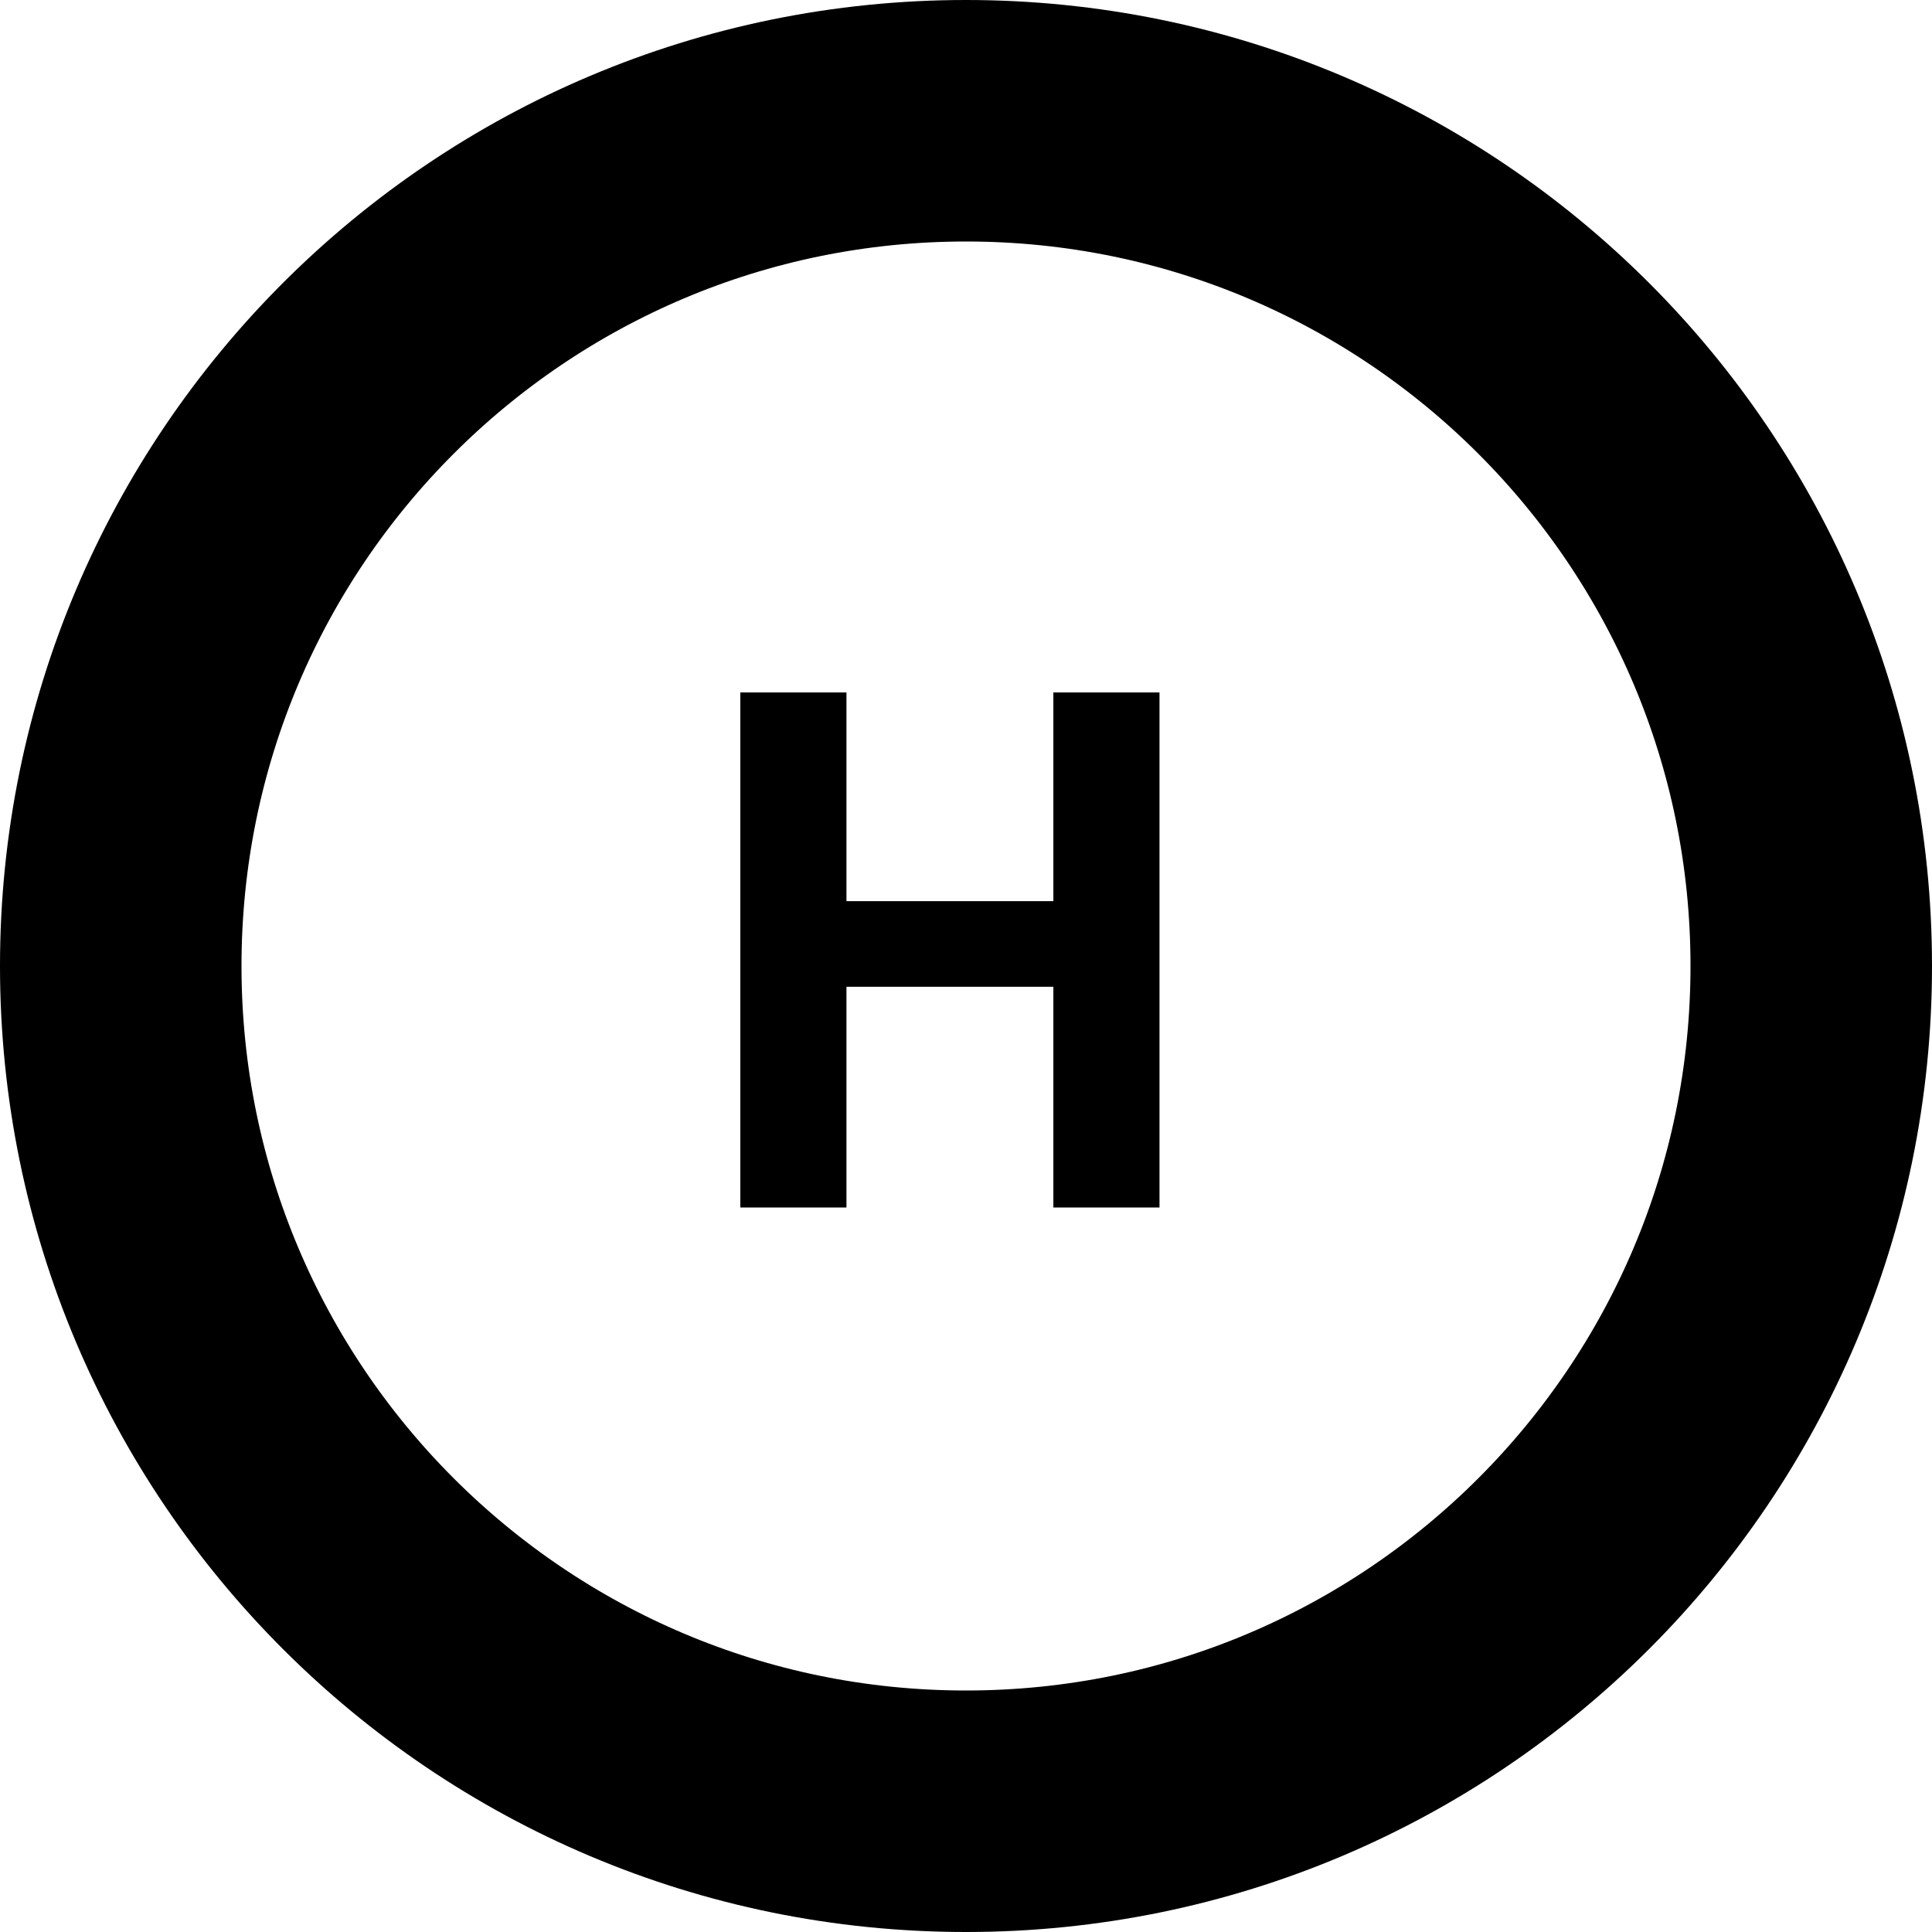
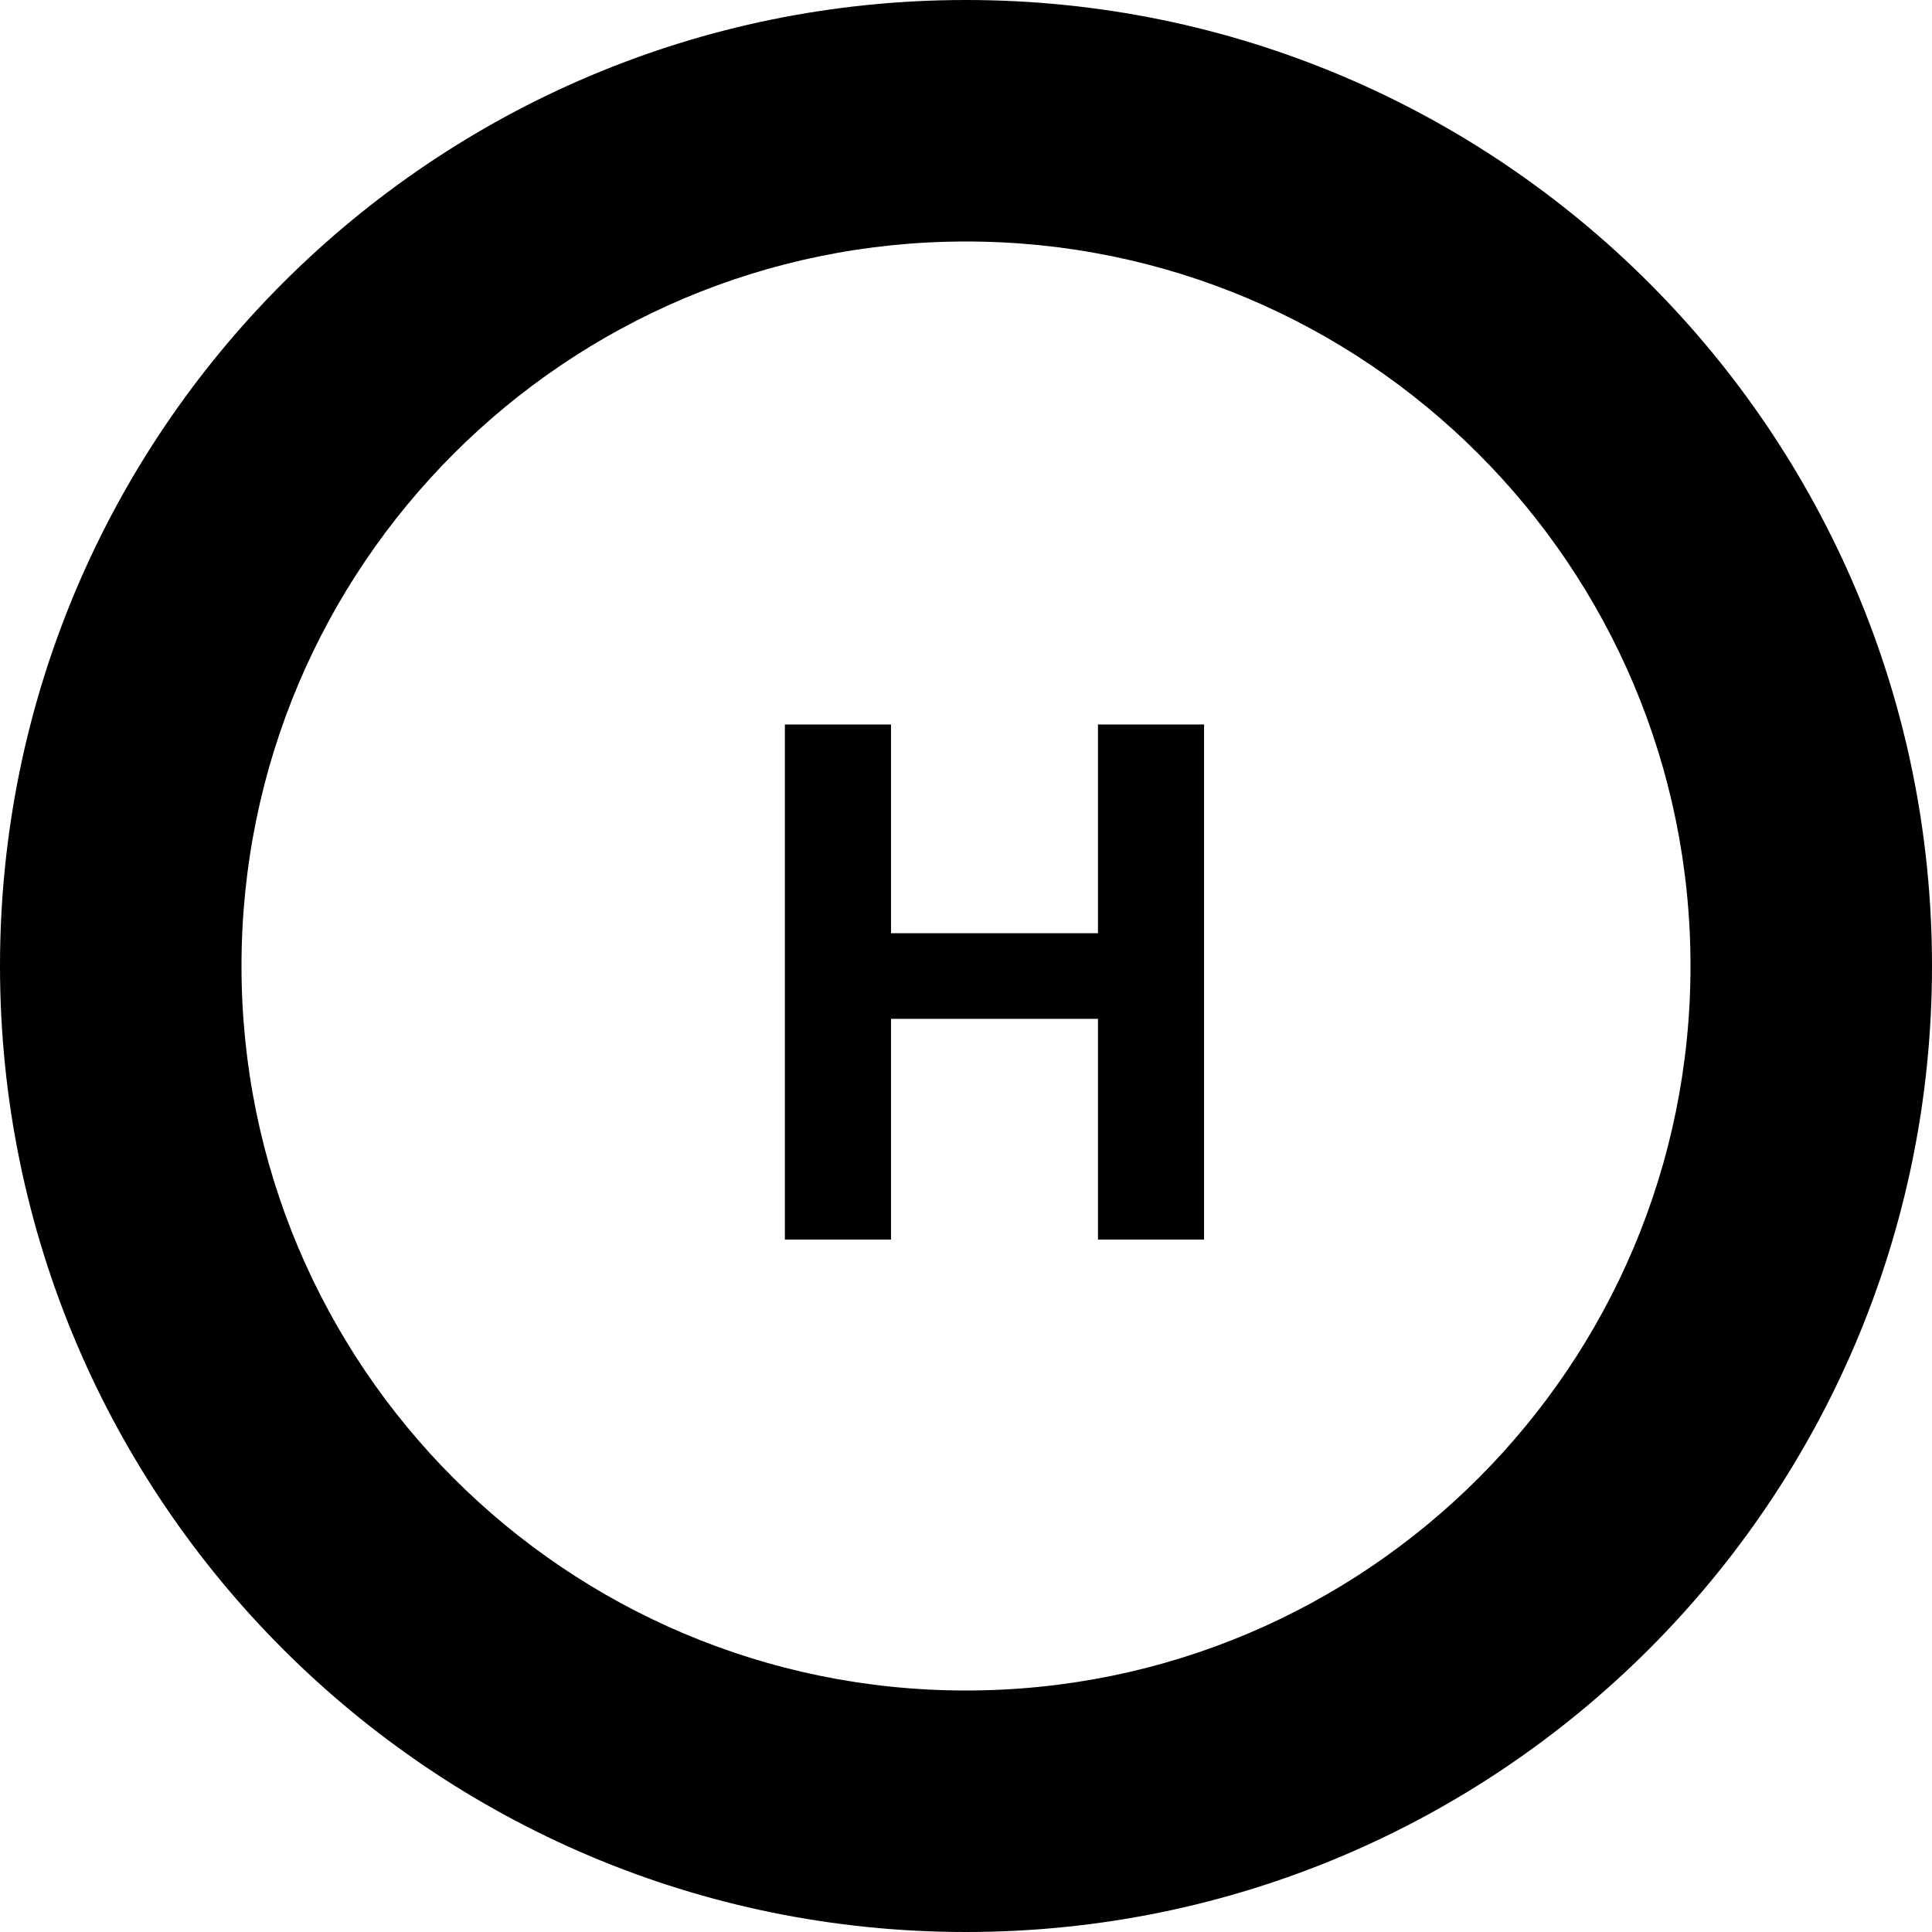
<svg xmlns="http://www.w3.org/2000/svg" width="32" height="32" viewBox="0 0 32 32" fill="none">
-   <path d="M19.205 20H17.447V16.344H14.02V20H12.262V11.469H14.02V14.926H17.447V11.469H19.205V20Z" fill="black" />
-   <rect x="2" y="2" width="28" height="28" rx="14" stroke="black" stroke-width="4" />
+   <path fill-rule="evenodd" clip-rule="evenodd" d="M16 28C22.627 28 28 22.627 28 16C28 9.373 22.627 4 16 4C9.373 4 4 9.373 4 16C4 22.627 9.373 28 16 28ZM16 32C24.837 32 32 24.837 32 16C32 7.163 24.837 0 16 0C7.163 0 0 7.163 0 16C0 24.837 7.163 32 16 32Z" fill="black" />
+   <path d="M19.943 20.531H18.186V16.875H14.758V20.531H13V12H14.758V15.457H18.186V12H19.943V20.531Z" fill="black" />
</svg>
